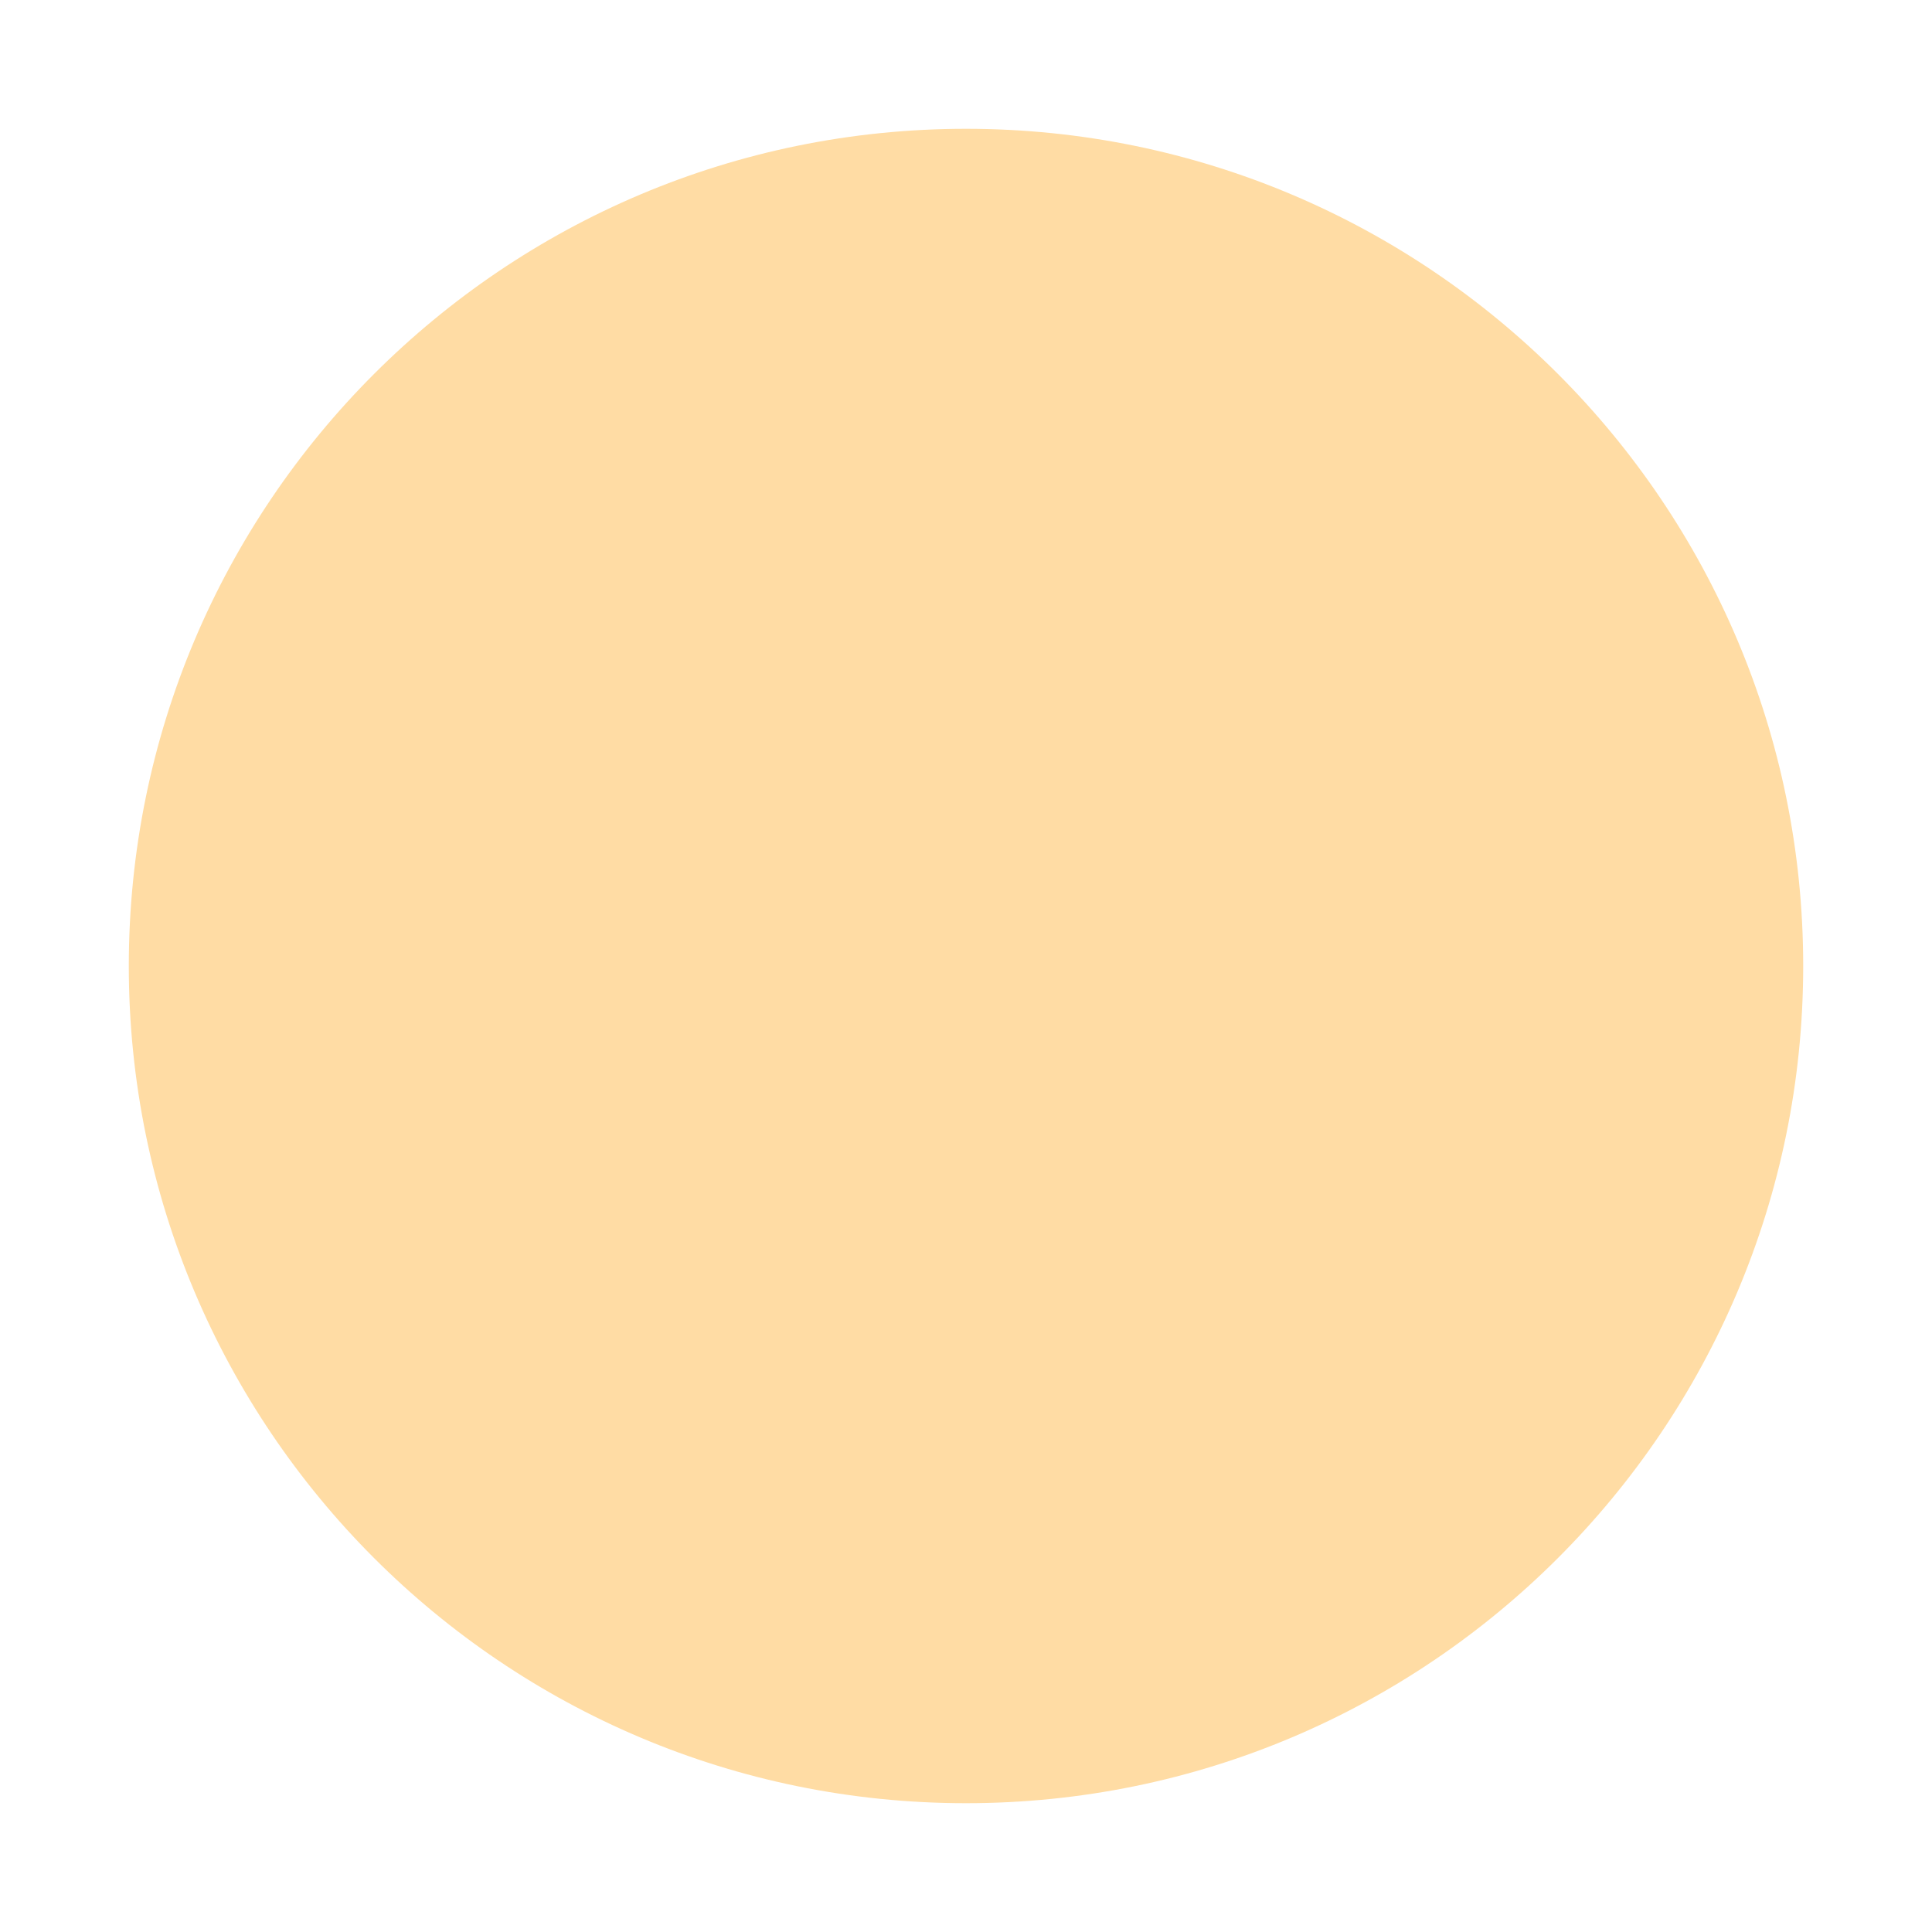
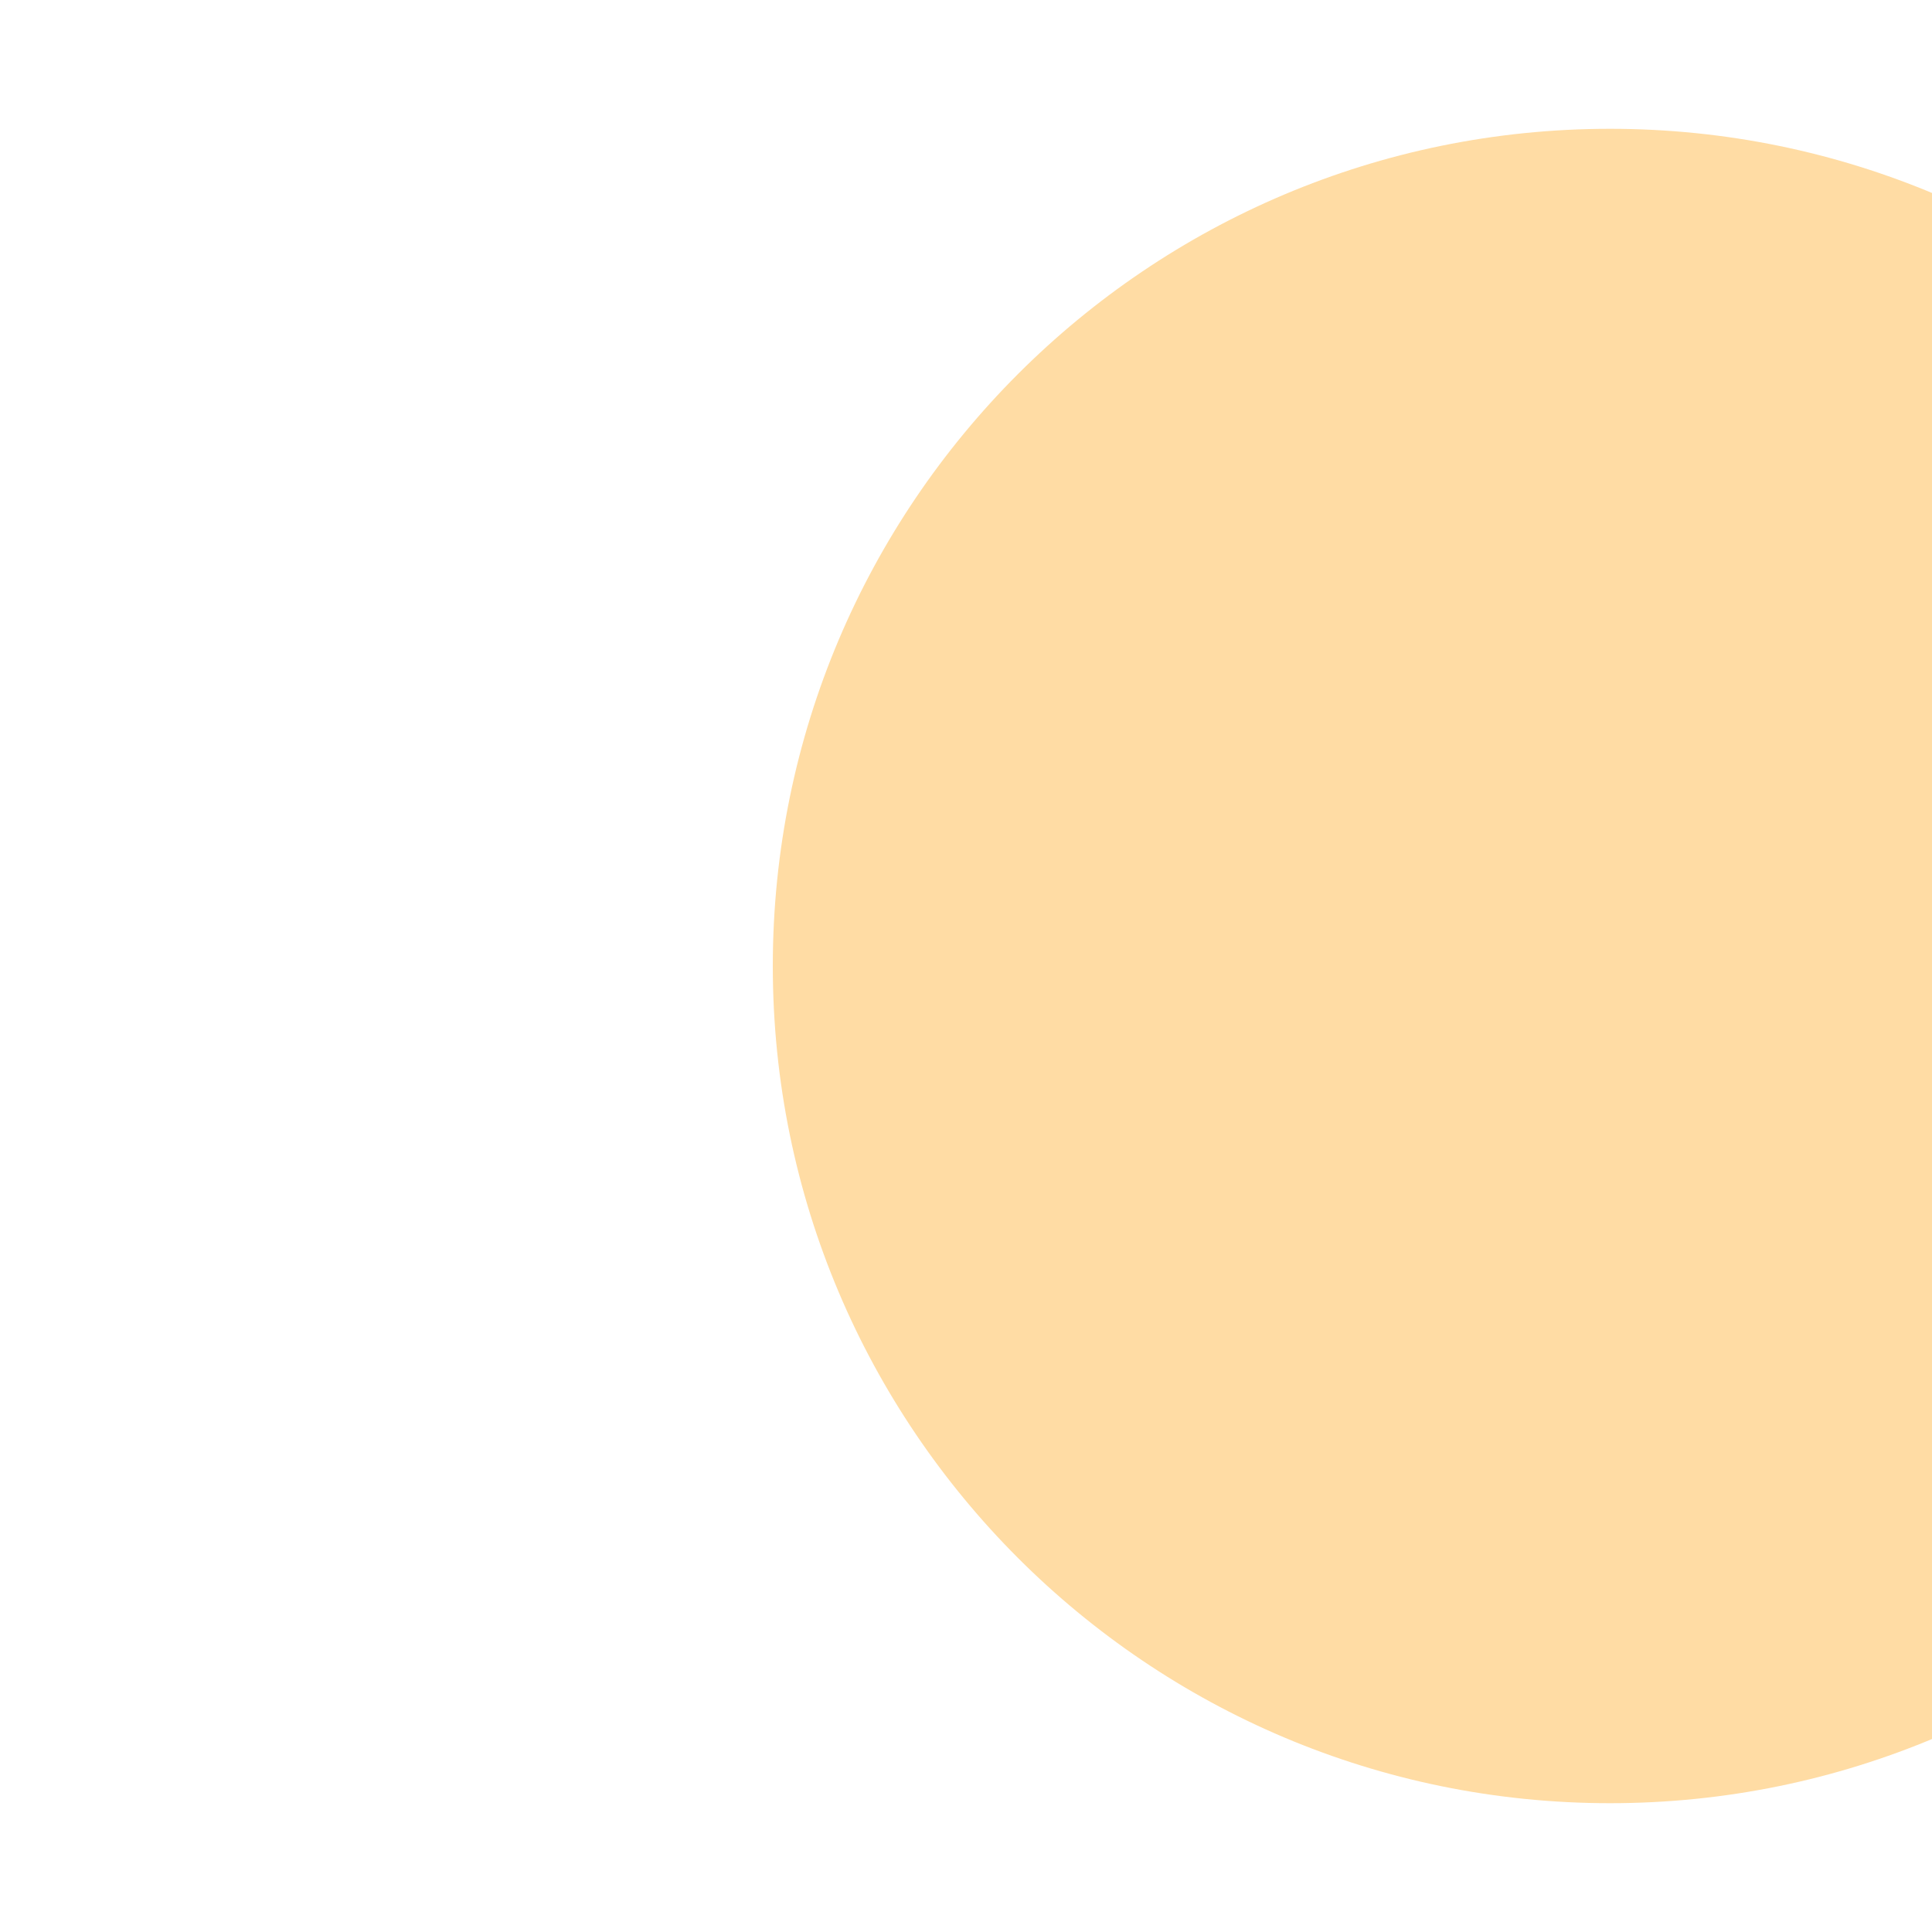
- <svg xmlns="http://www.w3.org/2000/svg" fill="#FFDCA4" version="1.1" id="Layer_1" x="0px" y="0px" width="500px" height="500px" viewBox="0 0 15 15" style="enable-background:new 0 0 15 15;" xml:space="preserve">
+ <svg xmlns="http://www.w3.org/2000/svg" fill="#FFDCA4" version="1.1" id="Layer_1" x="0px" y="0px" width="500px" height="500px" viewBox="-5 0 15 15" style="enable-background:new 0 0 15 15;" xml:space="preserve">
  <path d="M14,7.5c0,3.59-2.91,6.5-6.5,6.5S1,11.09,1,7.5S3.91,1,7.5,1S14,3.91,14,7.5z" />
</svg>
